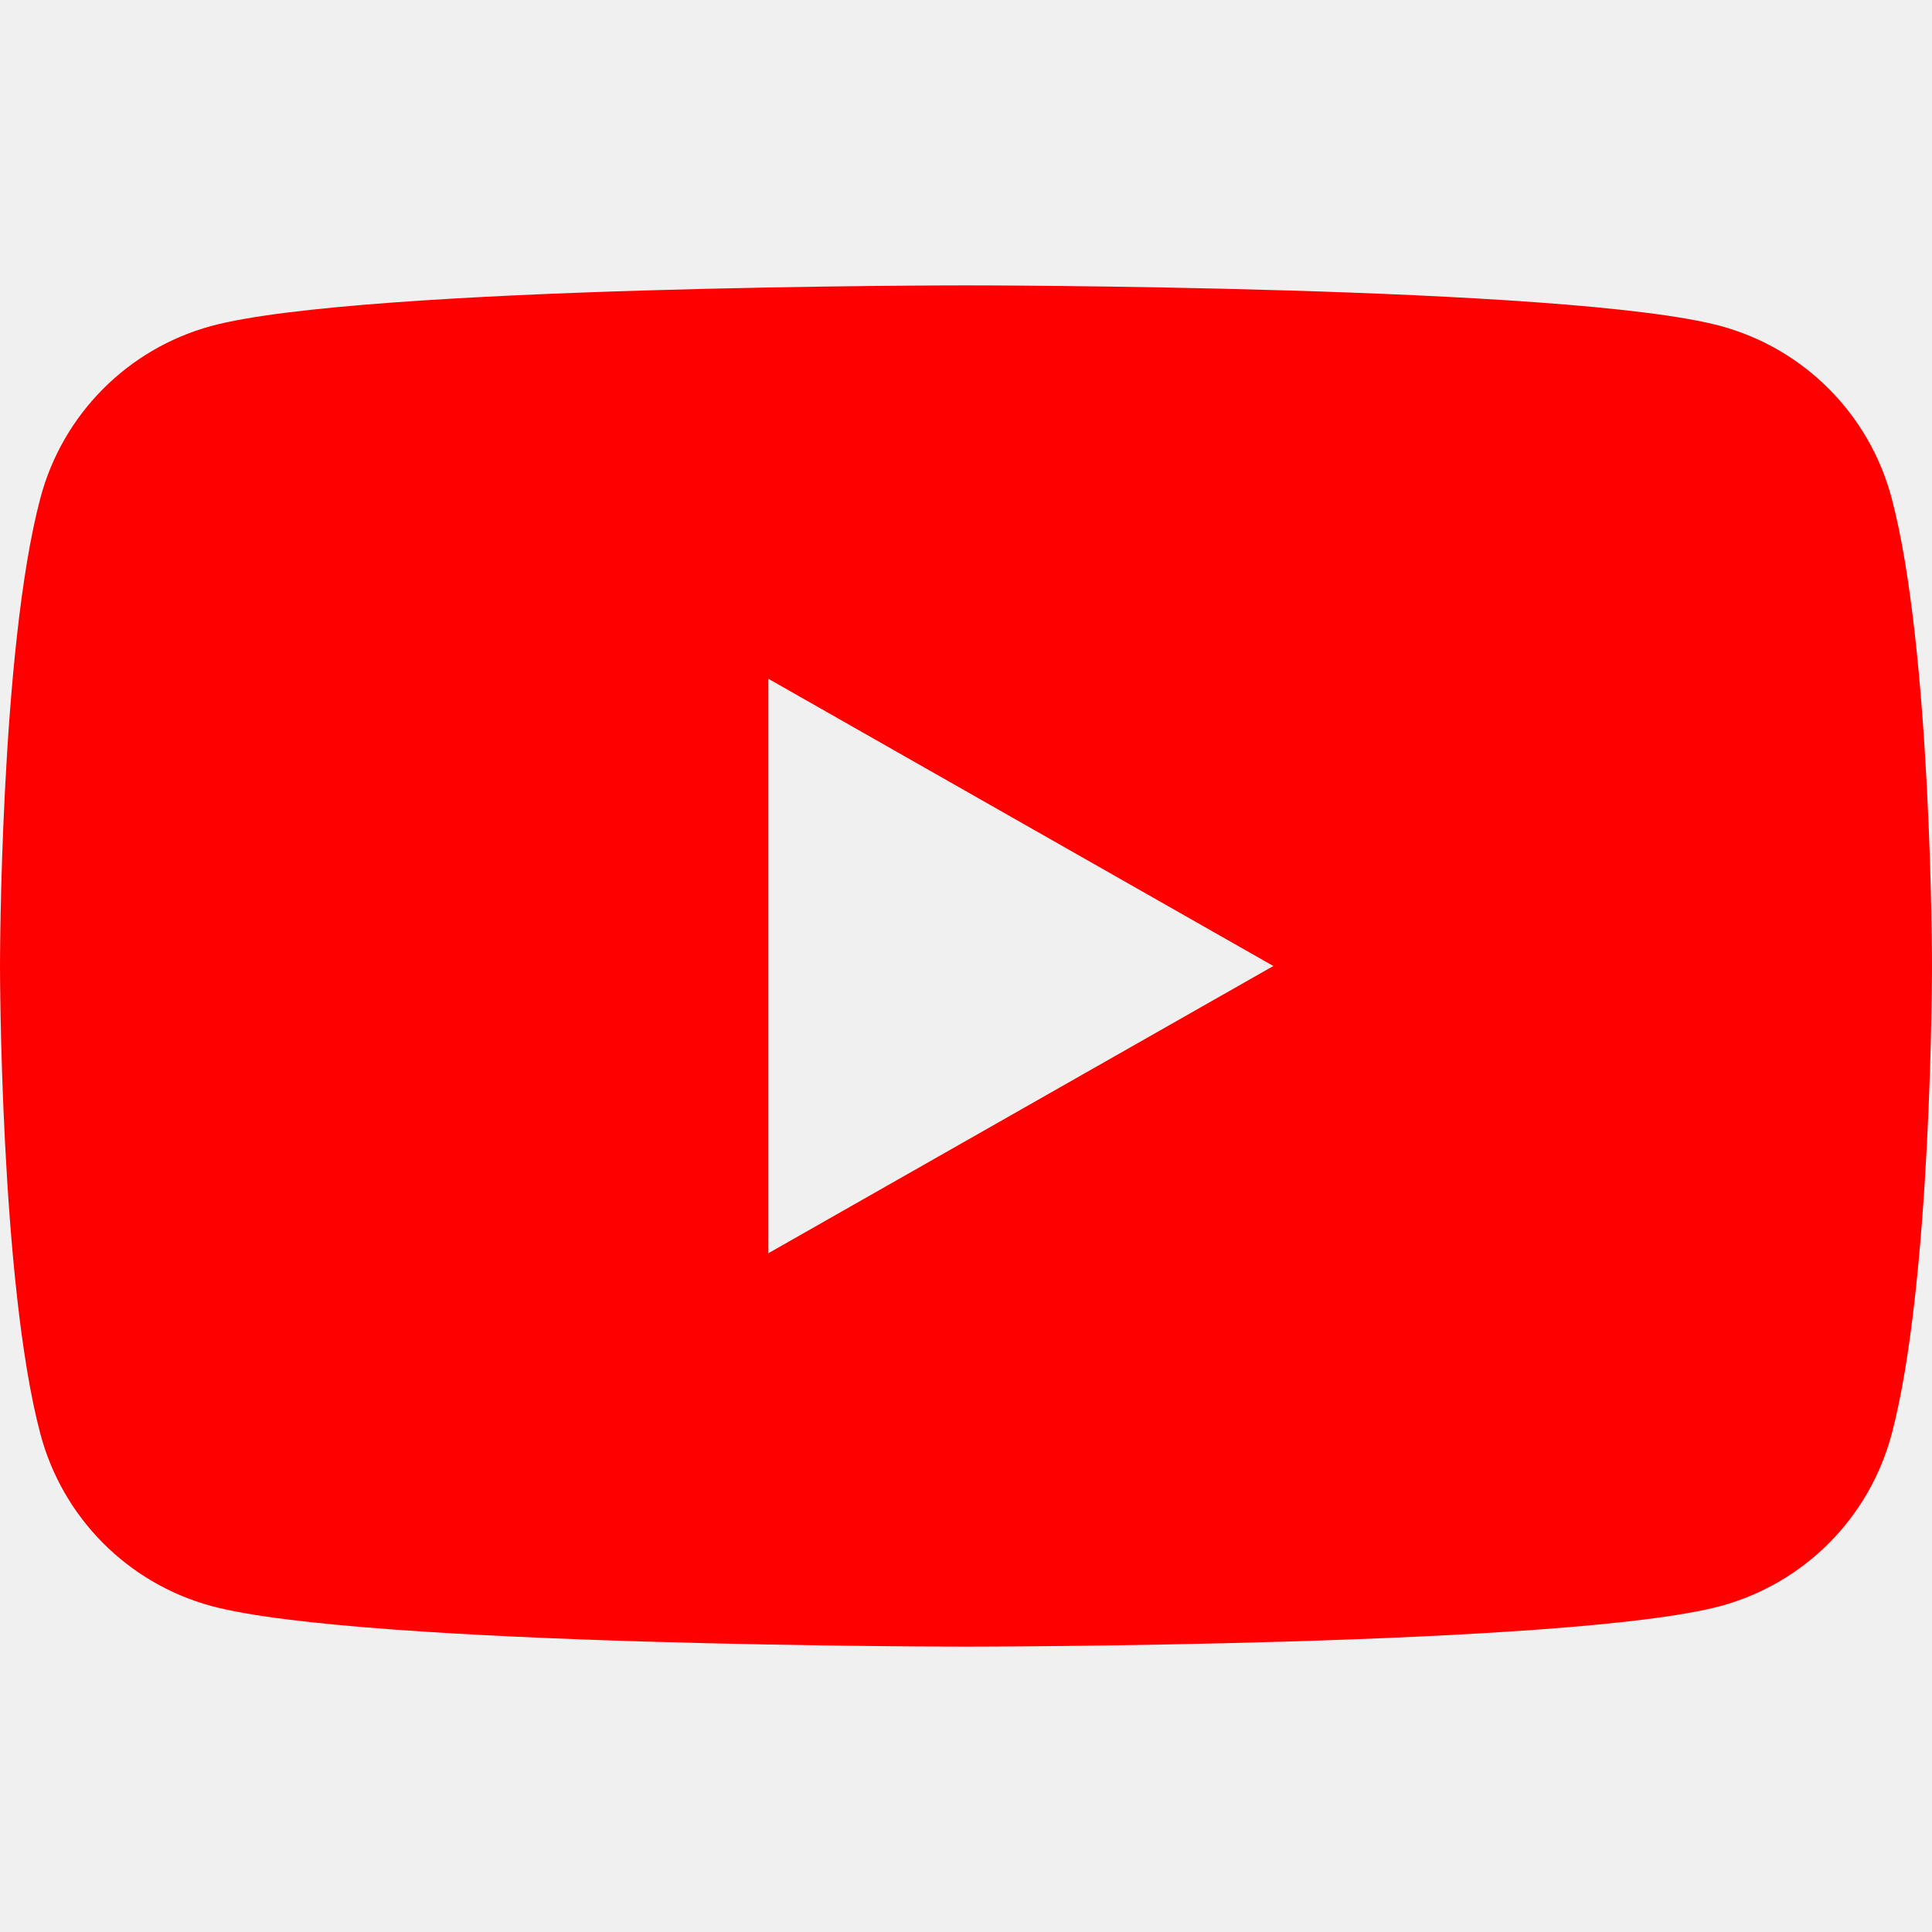
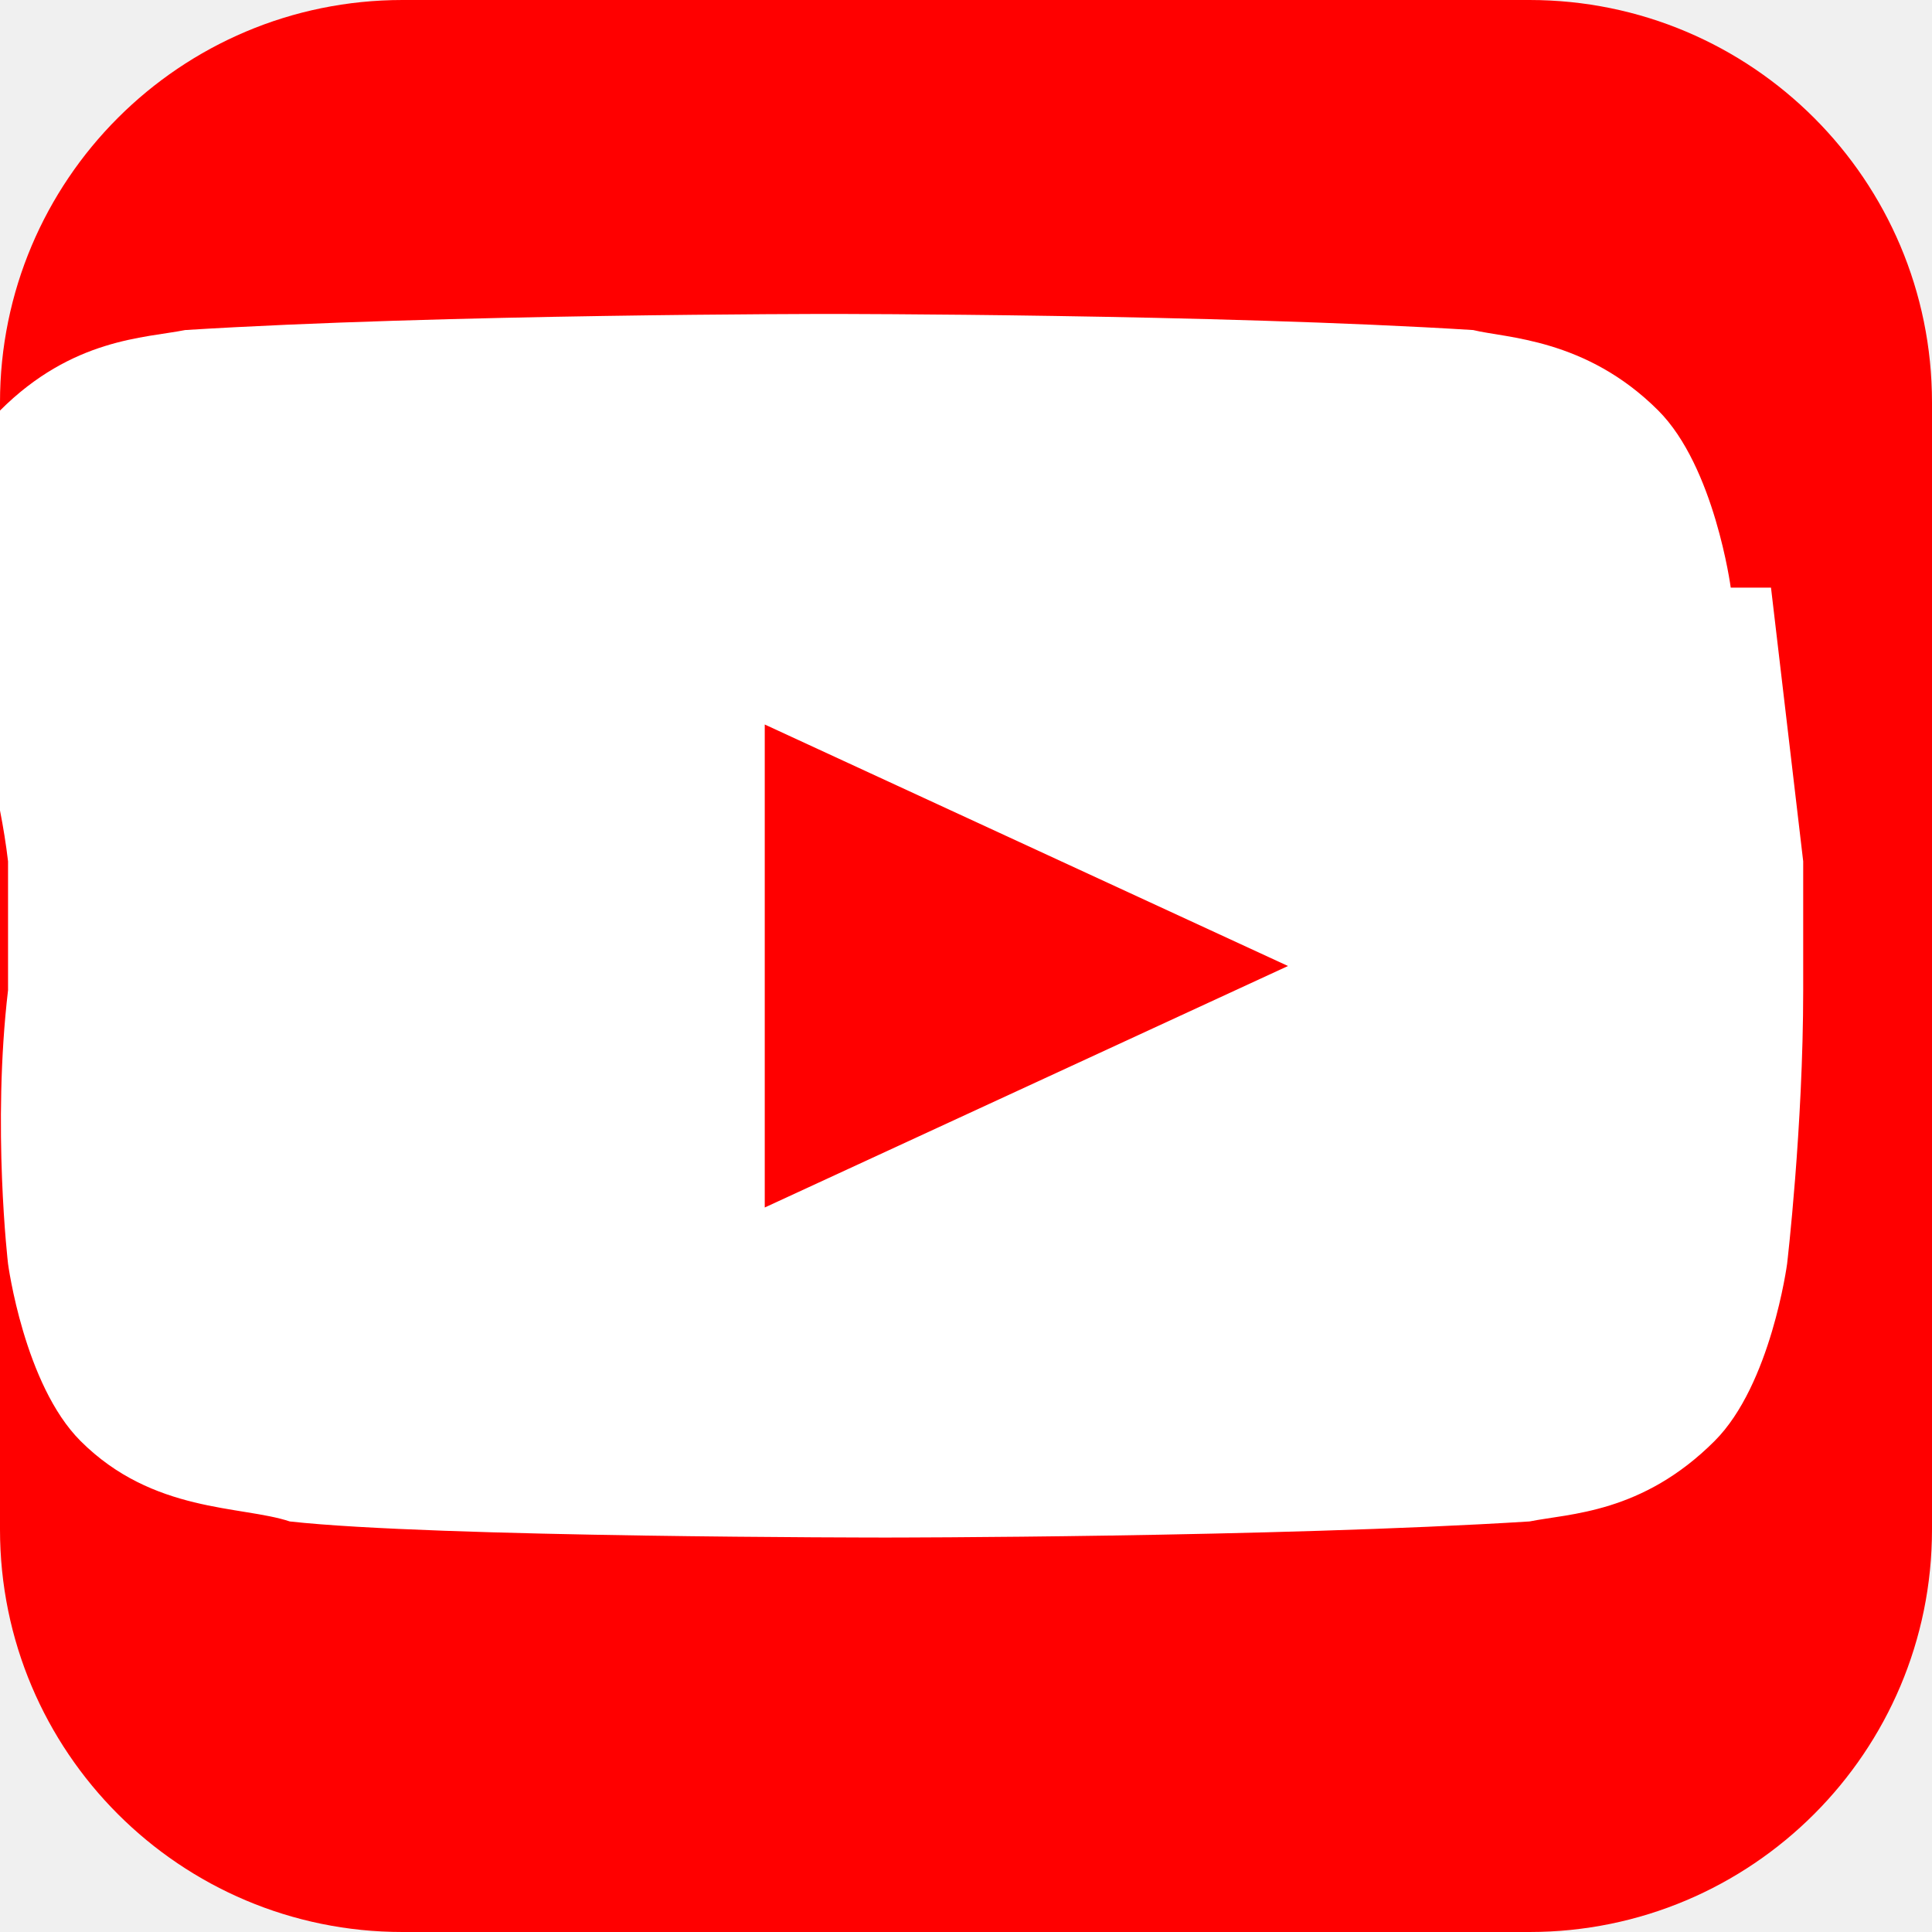
- <svg xmlns="http://www.w3.org/2000/svg" fill="#FF0000" role="img" viewBox="0 0 24 24">
-   <path d="M23.498 6.186a3.016 3.016 0 0 0-2.122-2.136C19.505 3.545 12 3.545 12 3.545s-7.505 0-9.377.505A3.017 3.017 0 0 0 .502 6.186C0 8.07 0 12 0 12s0 3.93.502 5.814a3.016 3.016 0 0 0 2.122 2.136c1.871.505 9.376.505 9.376.505s7.505 0 9.377-.505a3.015 3.015 0 0 0 2.122-2.136C24 15.93 24 12 24 12s0-3.93-.502-5.814zM9.545 15.568V8.432L15.818 12l-6.273 3.568z" />
+ <svg xmlns="http://www.w3.org/2000/svg" viewBox="0 0 24 24">
+   <rect width="24" height="24" rx="5" fill="#FF0000" />
+   <path d="M21.5 7.3s-.2-1.5-.9-2.2c-.9-.9-1.9-.9-2.3-1-3.2-.2-8-.2-8-.2s-4.8 0-8 .2c-.5.1-1.4.1-2.3 1-.7.7-.9 2.2-.9 2.2S-.1 9 .1 10.7v1.6c-.2 1.7 0 3.4 0 3.4s.2 1.5.9 2.2c.9.9 2 .8 2.6 1 1.8.2 7.4.2 7.4.2s4.8 0 8-.2c.5-.1 1.4-.1 2.3-1 .7-.7.9-2.2.9-2.2s.2-1.7.2-3.4v-1.6c-.2-1.7-.4-3.4-.4-3.4zM9.5 15V9l6.5 3-6.5 3z" fill="white" />
</svg>
